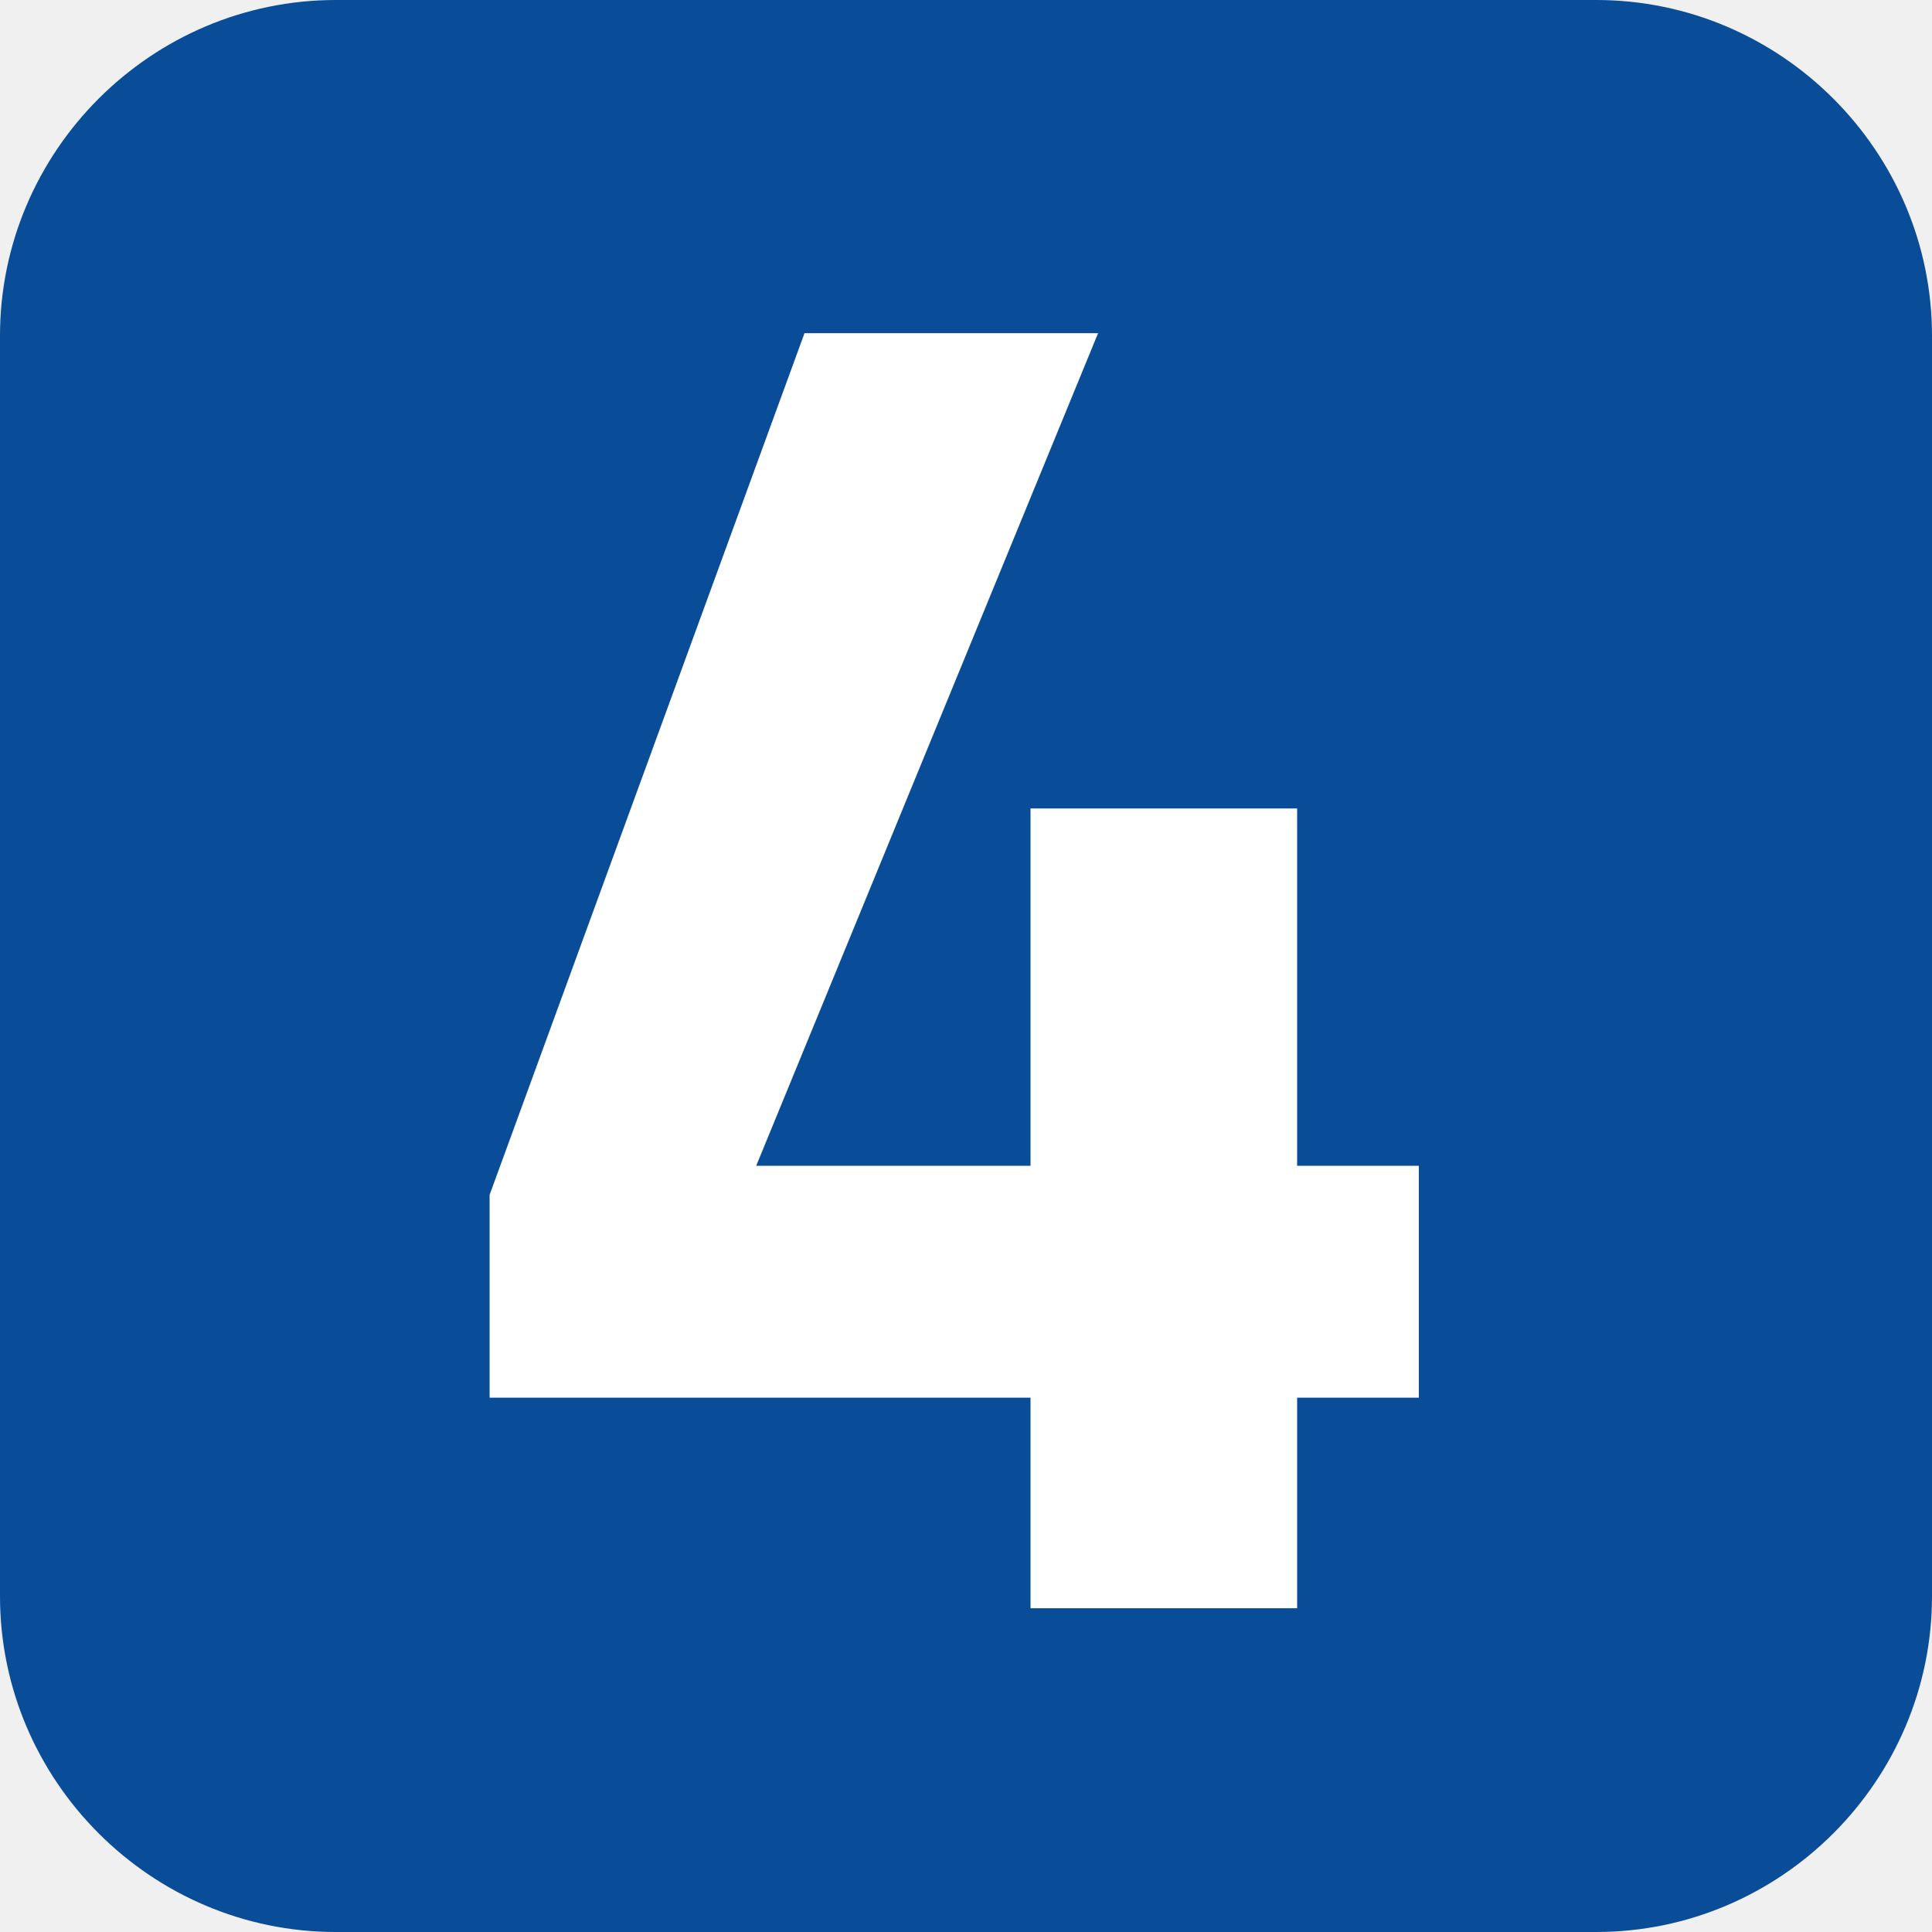
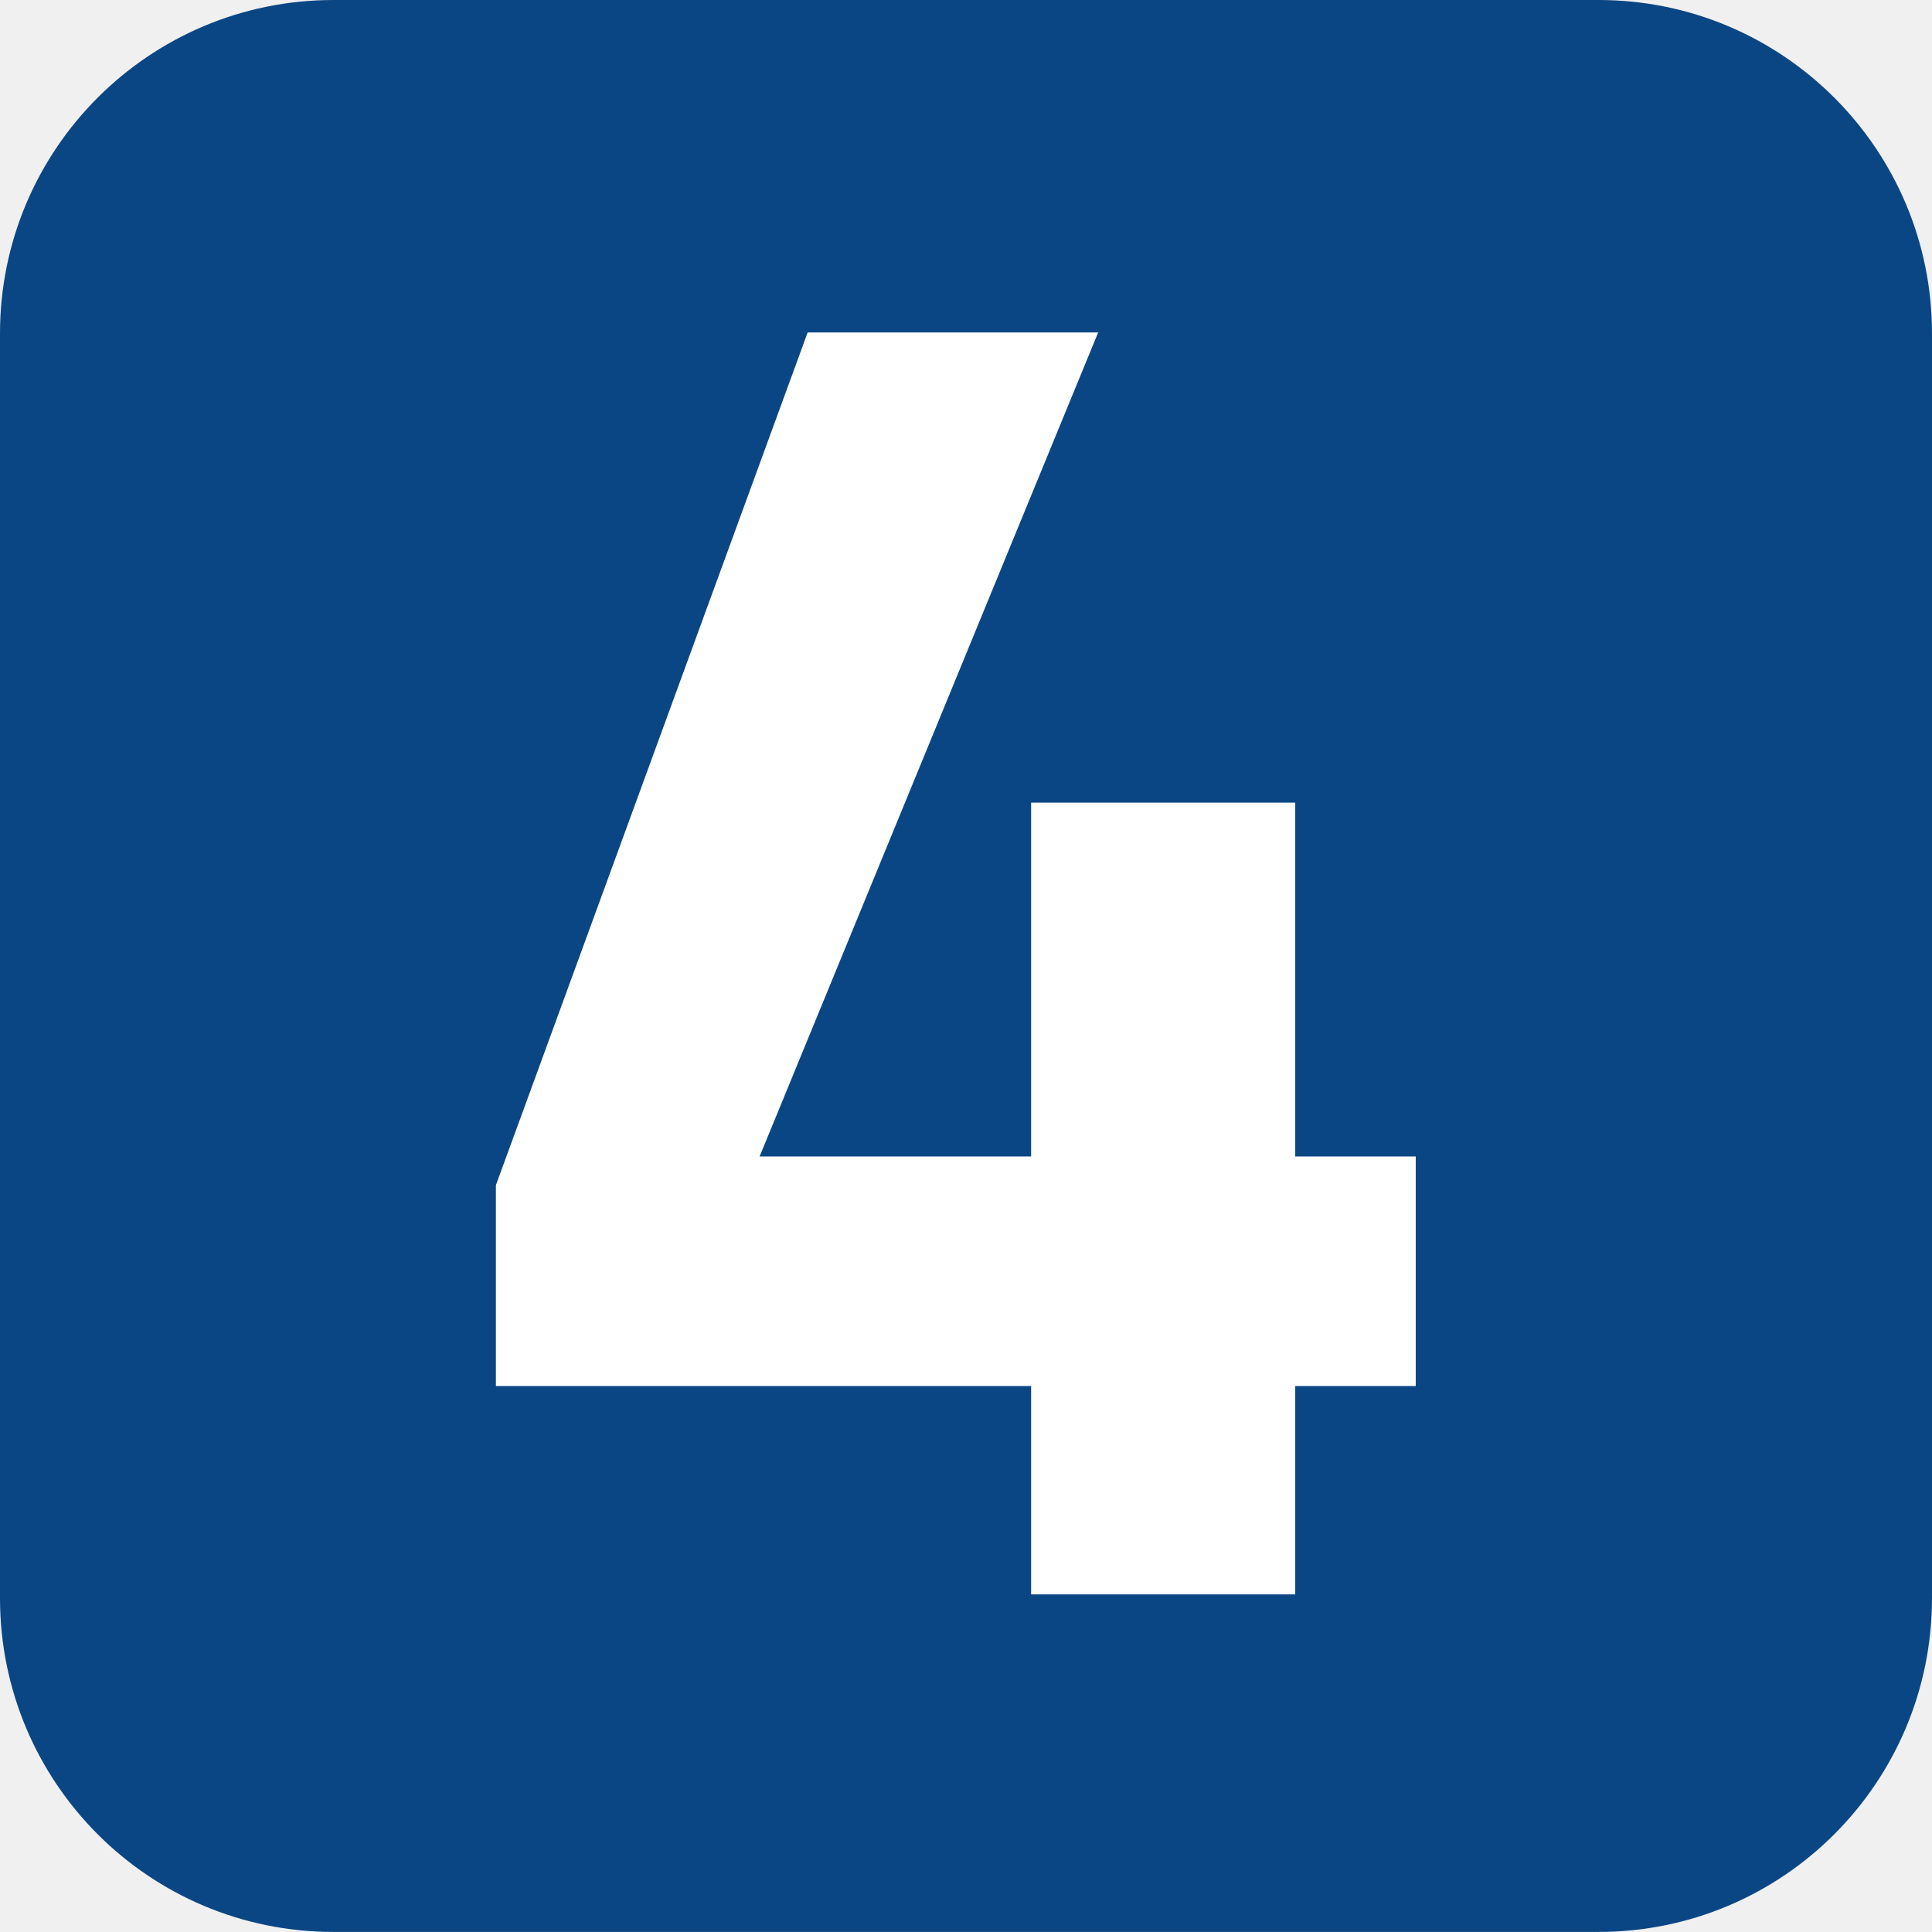
- <svg xmlns="http://www.w3.org/2000/svg" enable-background="new 0 0 1024 1024" viewBox="0 0 1024 1024">
-   <path d="m846 1024h-668c-97.9 0-178-80.1-178-178v-668c0-97.9 80.1-178 178-178h668c97.9 0 178 80.1 178 178v668c0 97.9-80.1 178-178 178z" fill="#094c97" />
-   <path d="m218.5 135.6h610.5v744h-610.5z" fill="none" />
-   <path d="m546.2 852.4v-111.6h-286.7v-107.5l166.9-456.7h155.6l-181.2 441.3h145.4v-189.4h141.3v189.4h64.5v122.9h-64.5v111.6z" fill="#fff" />
+ <svg xmlns="http://www.w3.org/2000/svg" clip-rule="evenodd" fill-rule="evenodd" stroke-linejoin="round" stroke-miterlimit="2" viewBox="0 0 64 64">
+   <g fill-rule="nonzero">
+     <path d="m0 18.444c0 2.692-2.178 4.87-4.865 4.87h-18.456c-2.687 0-4.864-2.178-4.864-4.87v-18.45c0-2.685 2.177-4.864 4.864-4.864h18.456c2.687 0 4.865 2.179 4.865 4.864z" fill="#0b4684" transform="matrix(2.270713 0 0 2.270713 64 11.05837)" />
+     <path d="m0 12.33h-7.808v-2.93l4.548-12.44h4.238l-4.939 12.021h3.961v-5.162h3.853v5.162h1.758v3.349h-1.758v3.04h-3.853z" fill="#fff" transform="matrix(2.270713 0 0 2.270713 34.15713 17.91613)" />
+   </g>
</svg>
